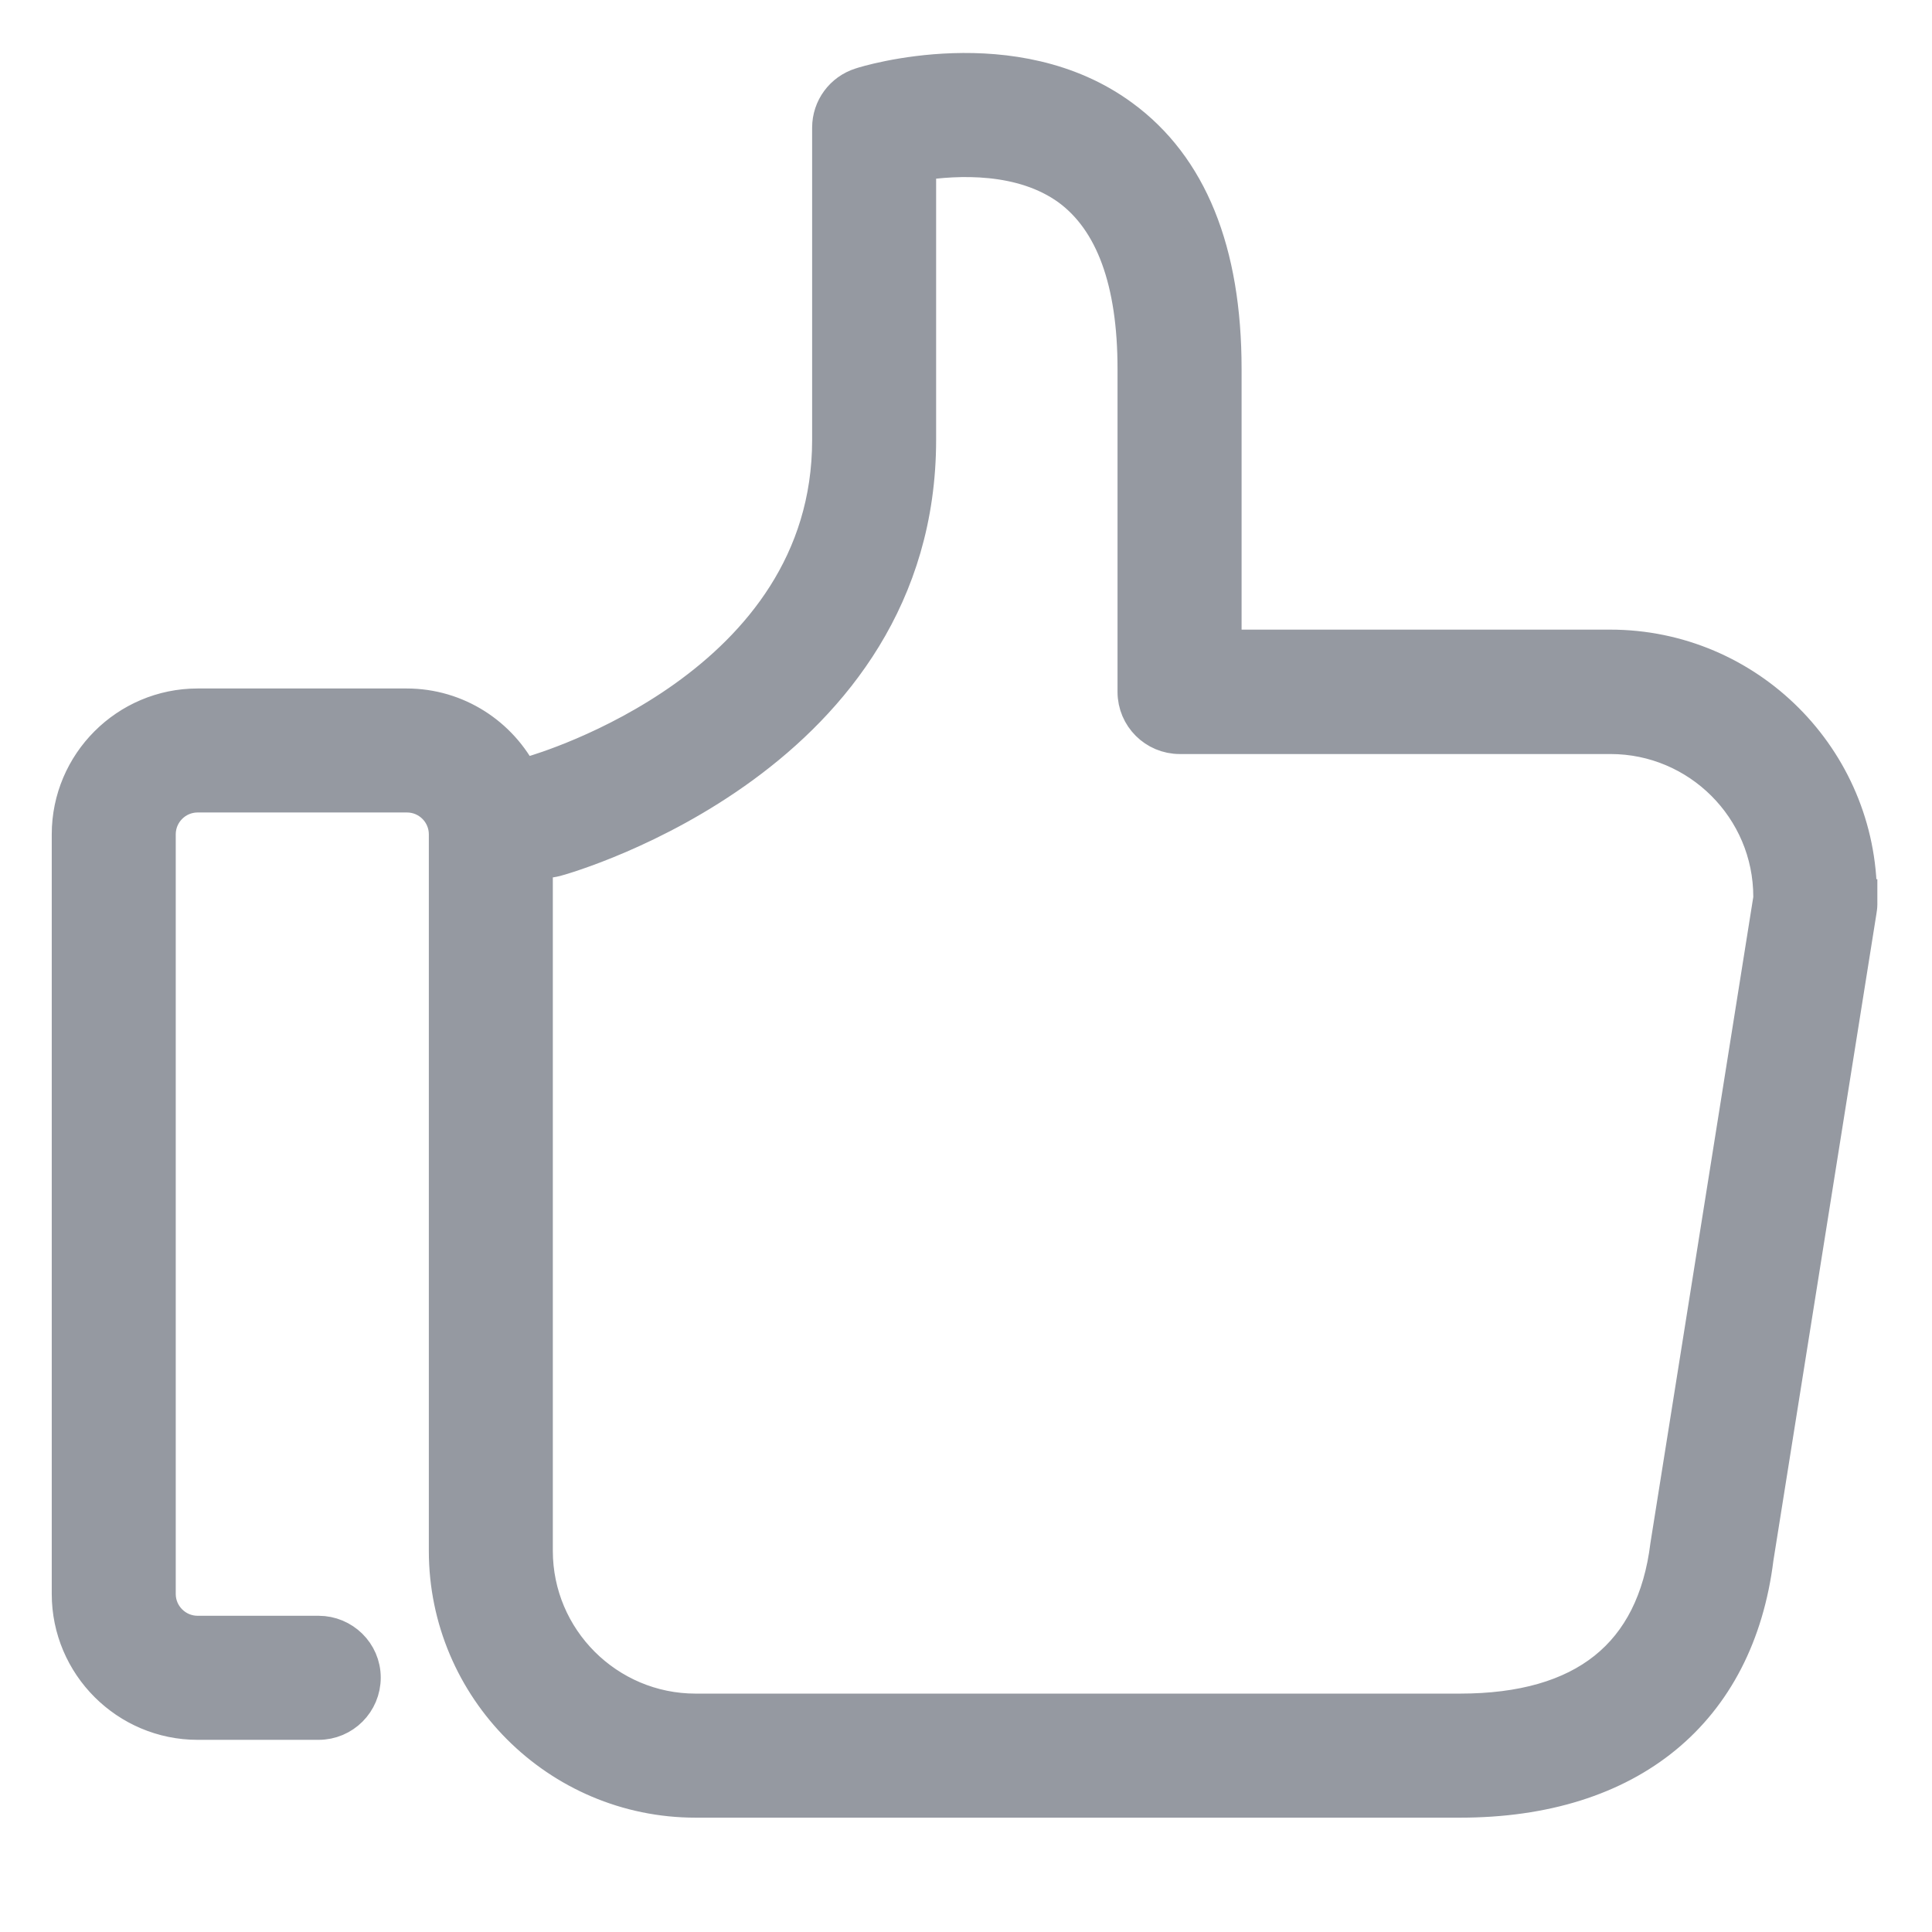
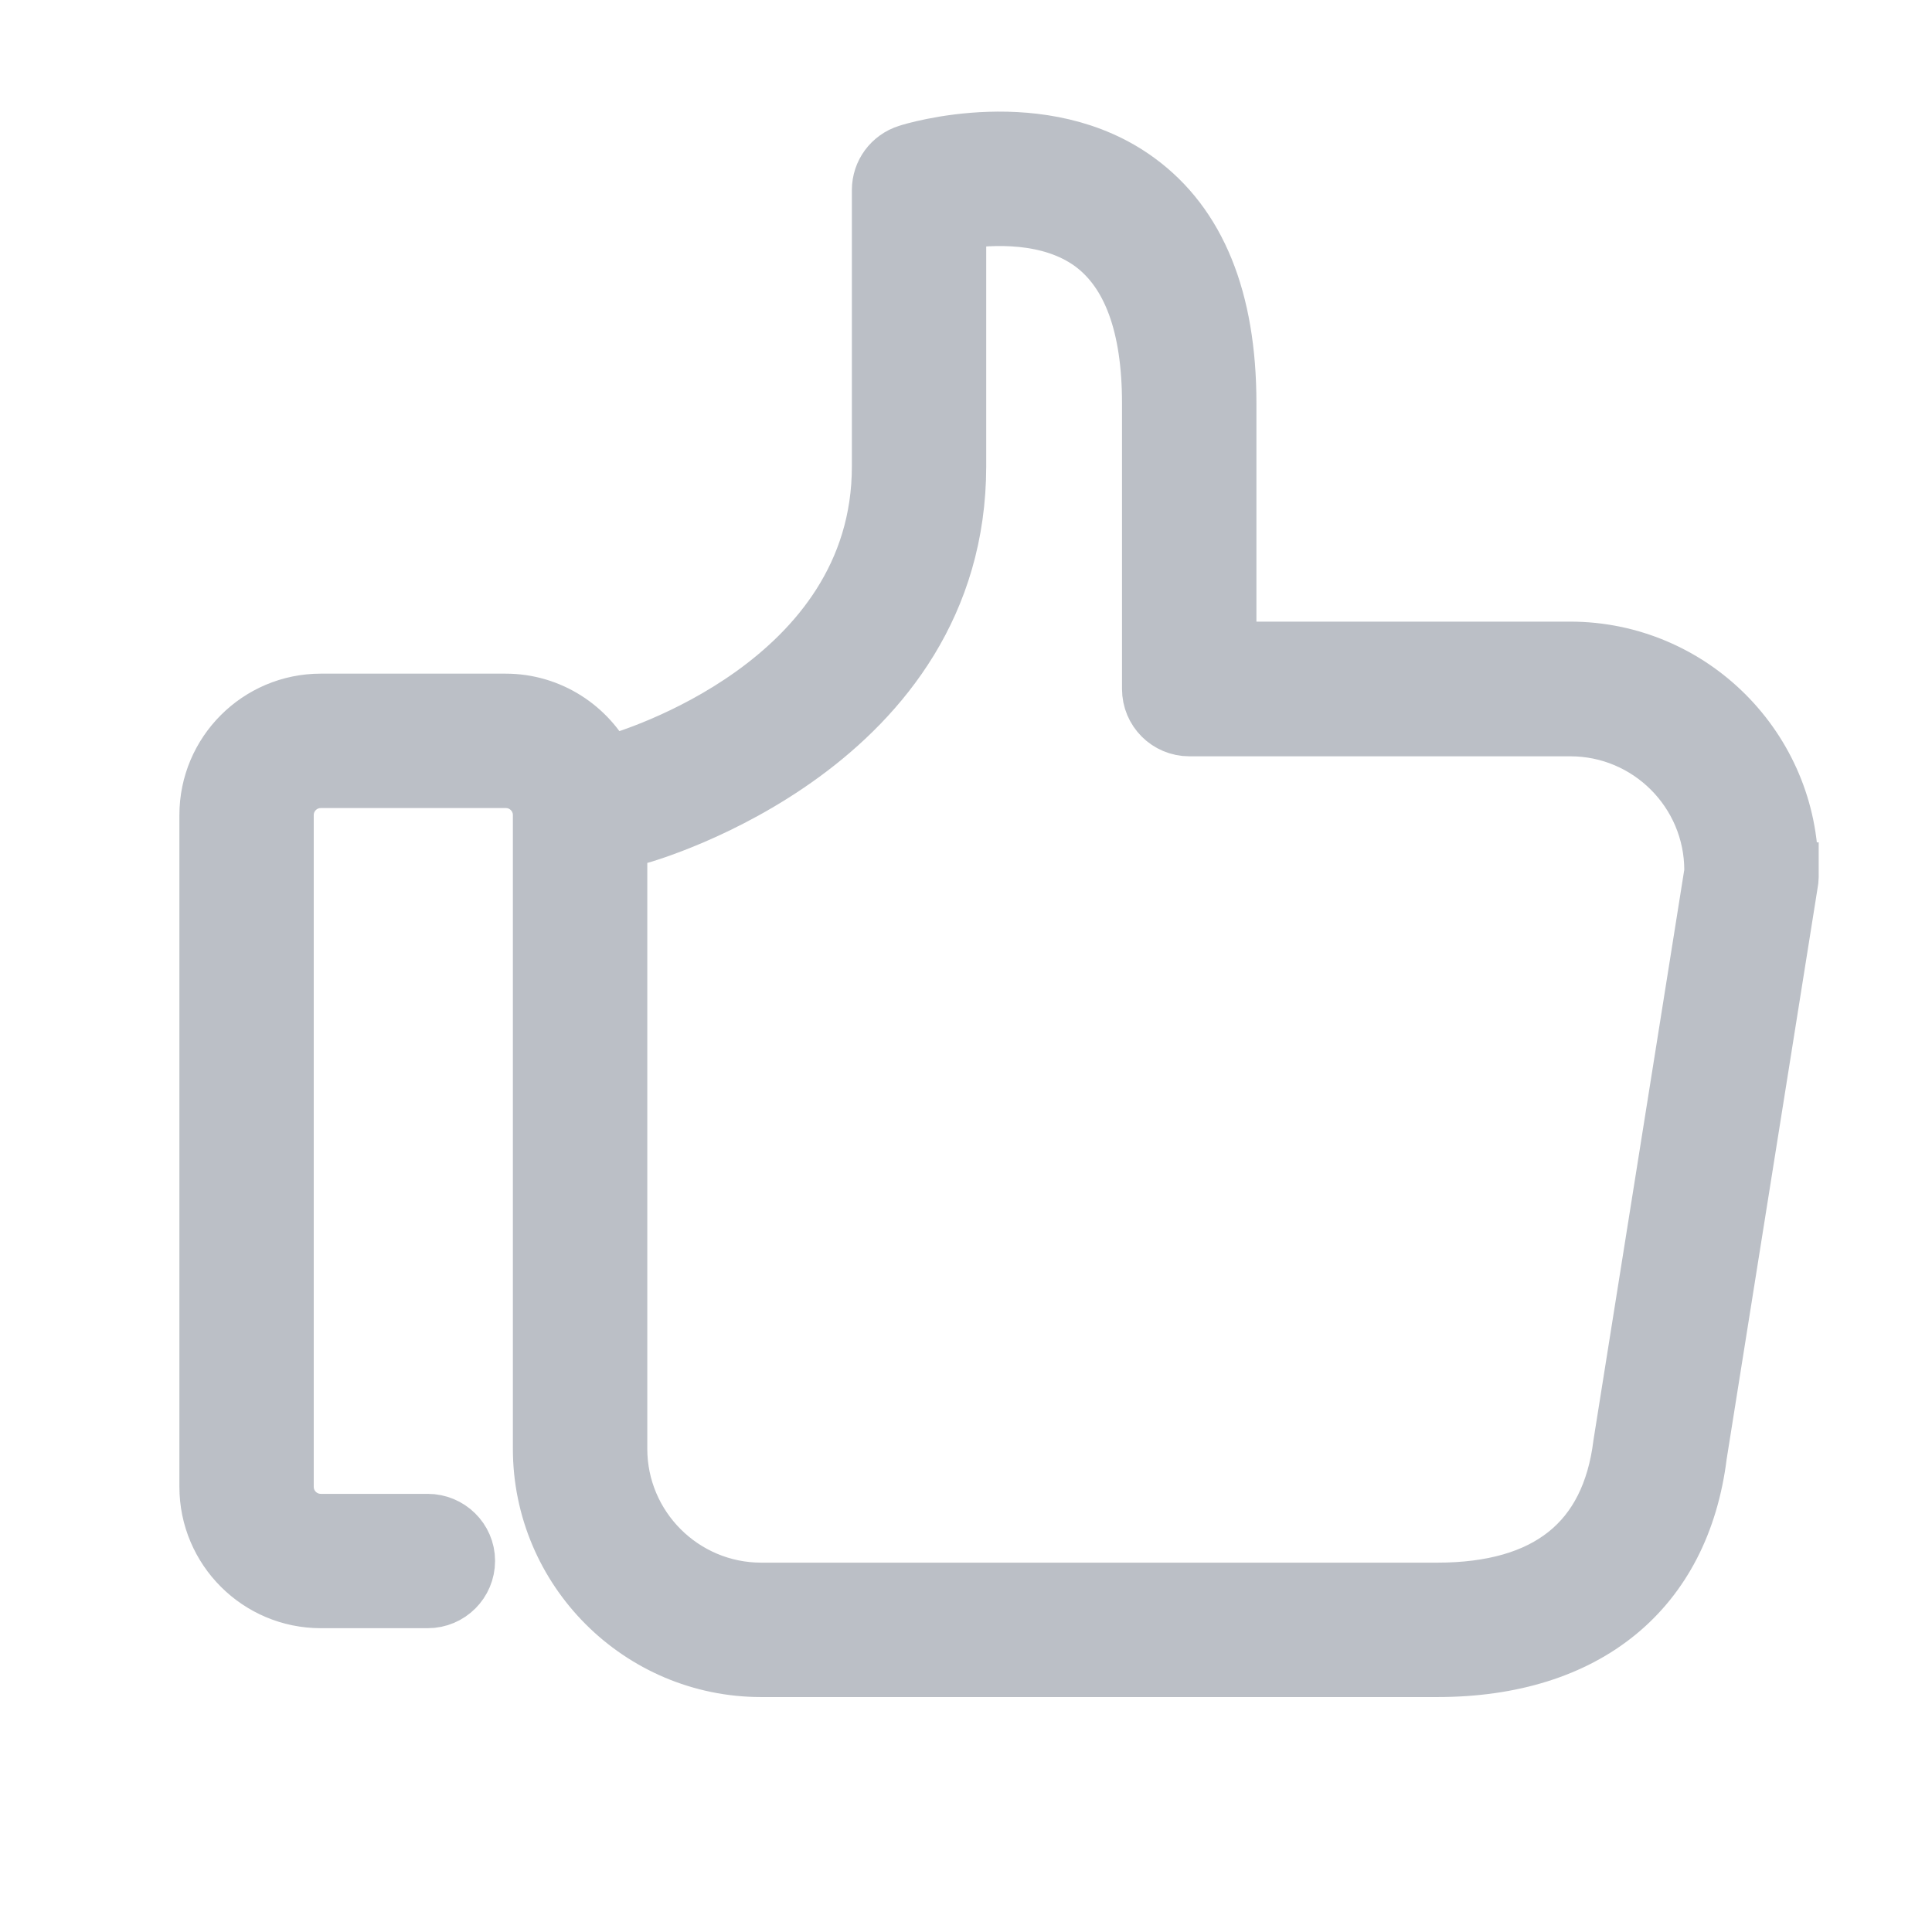
<svg xmlns="http://www.w3.org/2000/svg" width="28px" height="28px" viewBox="0 0 28 28" version="1.1">
  <defs />
  <g id="industrial-landings" stroke="none" stroke-width="1" fill="none" fill-rule="evenodd">
-     <g id="e-commerce" transform="translate(-994, -3074)">
-       <g id="3" transform="translate(0, 2562)">
-         <g id="txt" transform="translate(994, 248)">
+     <g id="e-commerce" transform="translate(-994, -3111)">
+       <g id="3" transform="translate(-3, 2562)">
+         <g id="txt" transform="translate(997, 285)">
          <g id="Group-4" transform="translate(0, 264)">
            <g id="1">
              <g id="ic_sales_copy-copy-2">
                <rect id="Rectangle-7" x="0" y="0" width="28" height="28" />
-                 <g id="like" transform="translate(1, 1)" fill="#9599A1" fill-rule="nonzero" stroke="#9599A1" stroke-width="0.5">
-                   <path d="M25.952,11.992 C25.952,10.001 24.332,8.375 22.336,8.375 L16.744,8.375 L16.744,4.346 C16.744,2.64 16.246,1.412 15.261,0.692 C13.704,-0.452 11.565,0.199 11.475,0.231 C11.205,0.316 11.02,0.565 11.02,0.851 L11.02,5.378 C11.02,8.942 6.884,10.155 6.709,10.207 C6.656,10.223 6.609,10.239 6.566,10.266 C6.259,9.651 5.624,9.228 4.893,9.228 L1.864,9.228 C0.837,9.228 0,10.064 0,11.092 L0,22.101 C0,23.128 0.837,23.965 1.864,23.965 L3.617,23.965 C3.977,23.965 4.268,23.673 4.268,23.313 C4.268,22.953 3.971,22.667 3.617,22.667 L1.864,22.667 C1.552,22.667 1.297,22.413 1.297,22.101 L1.297,11.092 C1.297,10.779 1.552,10.525 1.864,10.525 L4.898,10.525 C5.211,10.525 5.465,10.779 5.465,11.092 L5.465,21.476 C5.465,23.467 7.085,25.093 9.081,25.093 L20.159,25.093 C22.616,25.093 24.178,23.806 24.454,21.582 L25.947,12.209 C25.952,12.177 25.958,12.14 25.958,12.108 L25.958,11.992 L25.952,11.992 Z M24.655,12.05 L23.167,21.396 C22.971,22.985 21.96,23.795 20.159,23.795 L19.746,23.795 L9.081,23.795 C7.805,23.795 6.762,22.757 6.762,21.476 L6.762,11.462 C6.857,11.484 6.958,11.478 7.059,11.452 C7.276,11.394 12.317,9.932 12.317,5.373 L12.317,1.37 C12.868,1.285 13.81,1.237 14.493,1.735 C15.123,2.201 15.446,3.075 15.446,4.346 L15.446,9.027 C15.446,9.387 15.738,9.678 16.098,9.678 L22.341,9.678 C23.617,9.678 24.66,10.716 24.66,11.997 L24.66,12.05 L24.655,12.05 Z" id="Shape" />
+                 <g id="like" opacity="0.4" transform="translate(3, 2)" fill="#556070" fill-rule="nonzero" stroke="#556070" stroke-width="0.8">
+                   <path d="M22.953,10.608 C22.953,8.847 21.52,7.409 19.754,7.409 L14.809,7.409 L14.809,3.845 C14.809,2.337 14.368,1.251 13.497,0.614 C12.12,-0.398 10.228,0.178 10.149,0.206 C9.91,0.281 9.746,0.501 9.746,0.754 L9.746,4.759 C9.746,7.911 6.088,8.983 5.934,9.03 C5.887,9.044 5.845,9.058 5.807,9.081 C5.536,8.538 4.974,8.163 4.327,8.163 L1.649,8.163 C0.74,8.163 0,8.903 0,9.812 L0,19.549 C0,20.457 0.74,21.197 1.649,21.197 L3.199,21.197 C3.517,21.197 3.775,20.94 3.775,20.621 C3.775,20.303 3.512,20.05 3.199,20.05 L1.649,20.05 C1.372,20.05 1.147,19.825 1.147,19.549 L1.147,9.812 C1.147,9.536 1.372,9.311 1.649,9.311 L4.332,9.311 C4.608,9.311 4.833,9.536 4.833,9.812 L4.833,18.996 C4.833,20.757 6.266,22.195 8.032,22.195 L17.829,22.195 C20.002,22.195 21.384,21.057 21.628,19.09 L22.948,10.8 C22.953,10.772 22.958,10.739 22.958,10.711 L22.958,10.608 L22.953,10.608 Z M21.806,10.66 L20.49,18.926 C20.316,20.331 19.422,21.047 17.829,21.047 L17.464,21.047 L8.032,21.047 C6.903,21.047 5.981,20.129 5.981,18.996 L5.981,10.14 C6.065,10.158 6.154,10.154 6.243,10.13 C6.435,10.079 10.893,8.786 10.893,4.754 L10.893,1.213 C11.38,1.138 12.214,1.096 12.818,1.537 C13.376,1.949 13.661,2.721 13.661,3.845 L13.661,7.985 C13.661,8.304 13.919,8.561 14.237,8.561 L19.759,8.561 C20.888,8.561 21.81,9.479 21.81,10.613 L21.81,10.66 L21.806,10.66 Z" id="Shape" />
                </g>
              </g>
            </g>
          </g>
        </g>
      </g>
    </g>
  </g>
</svg>
